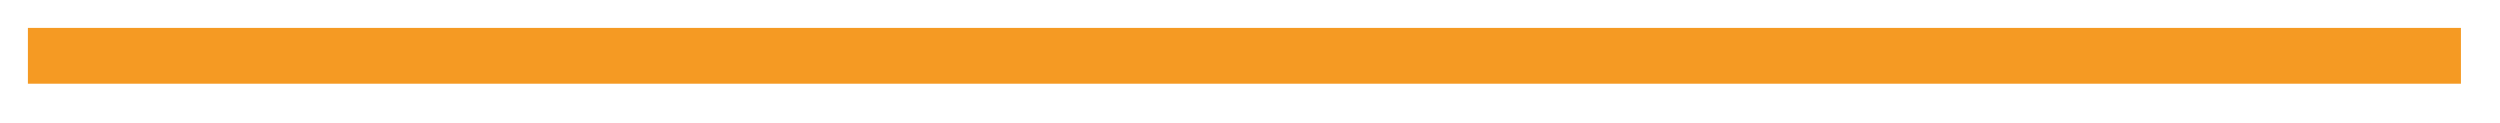
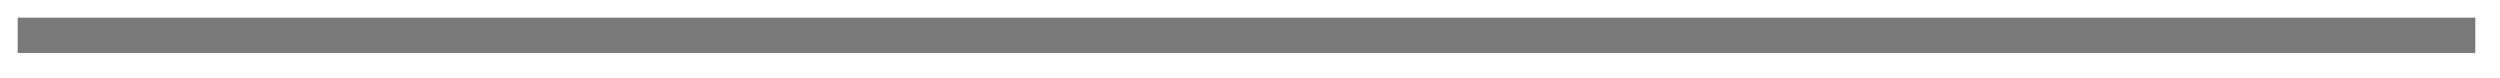
- <svg xmlns="http://www.w3.org/2000/svg" version="1.1" width="224px" height="11px">
+ <svg xmlns="http://www.w3.org/2000/svg" version="1.1" width="354px" height="11px">
  <g transform="matrix(1 0 0 1 -29.5 -337.5 )">
-     <path d="M 32 342.5  L 250 342.5  " stroke-width="5" stroke="#f59a23" fill="none" />
+     <path d="M 32 342.5  L 380 342.5  " stroke-width="5" stroke="#797979" fill="none" />
  </g>
</svg>
